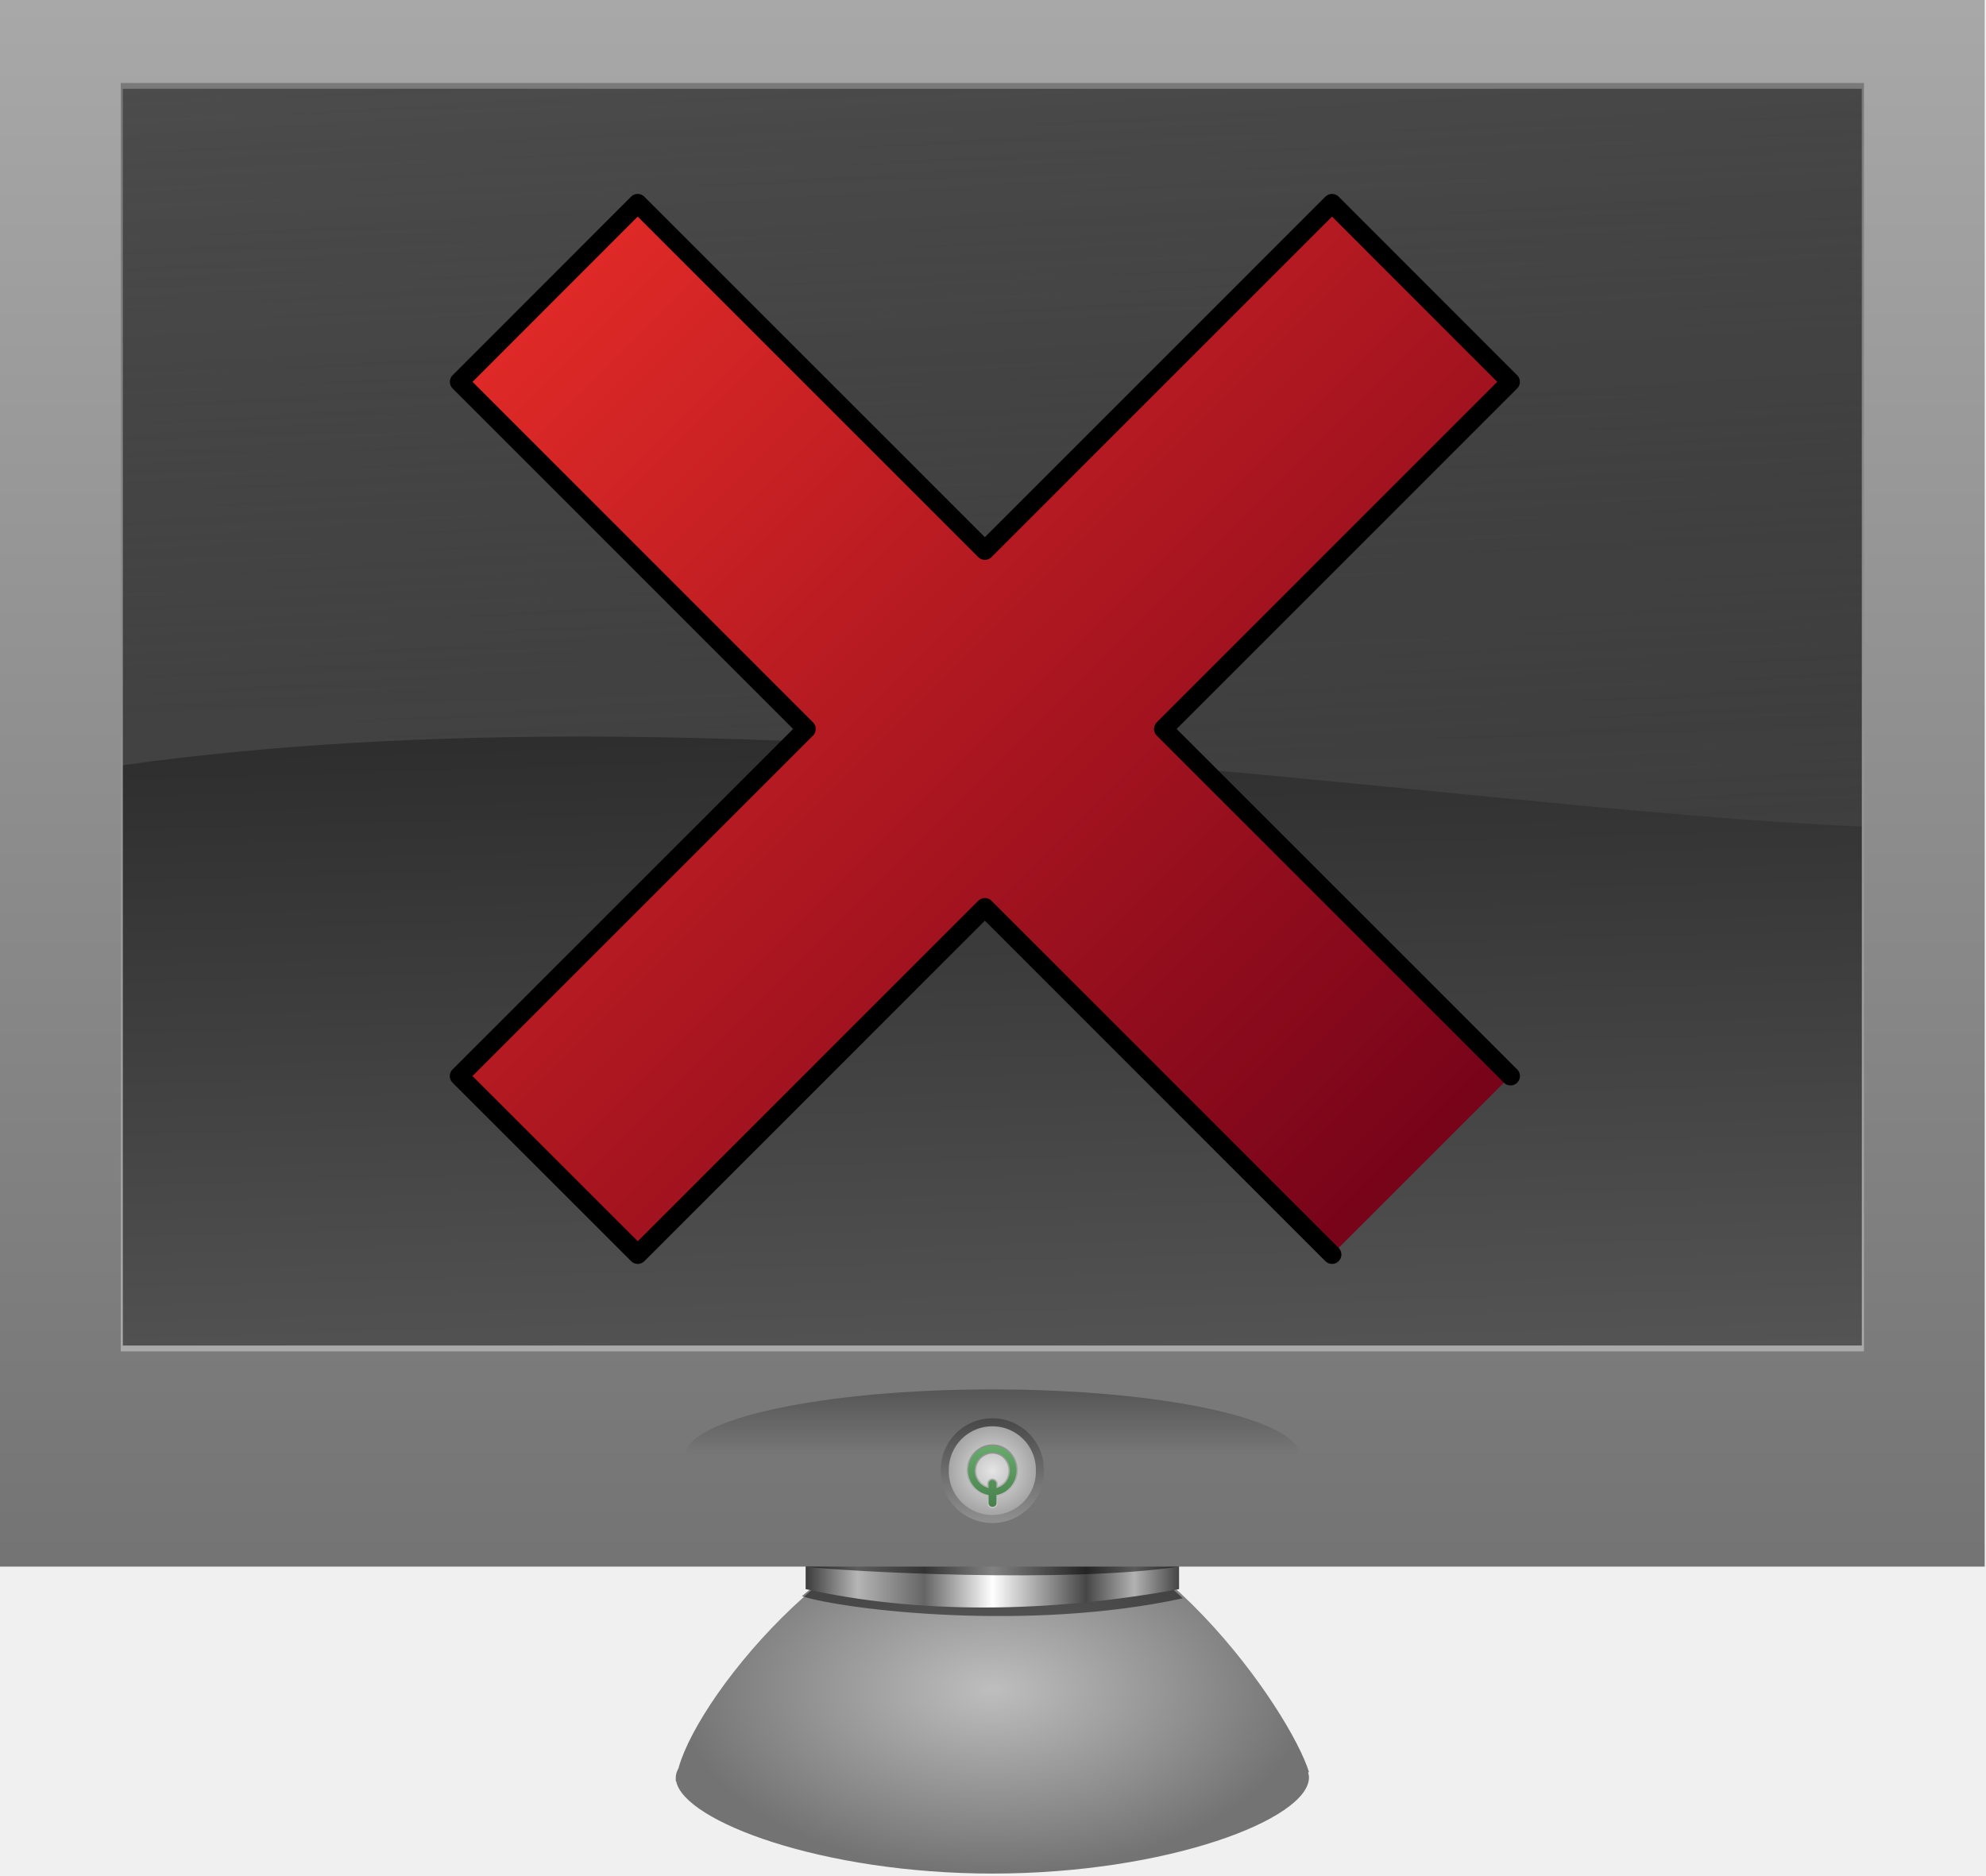
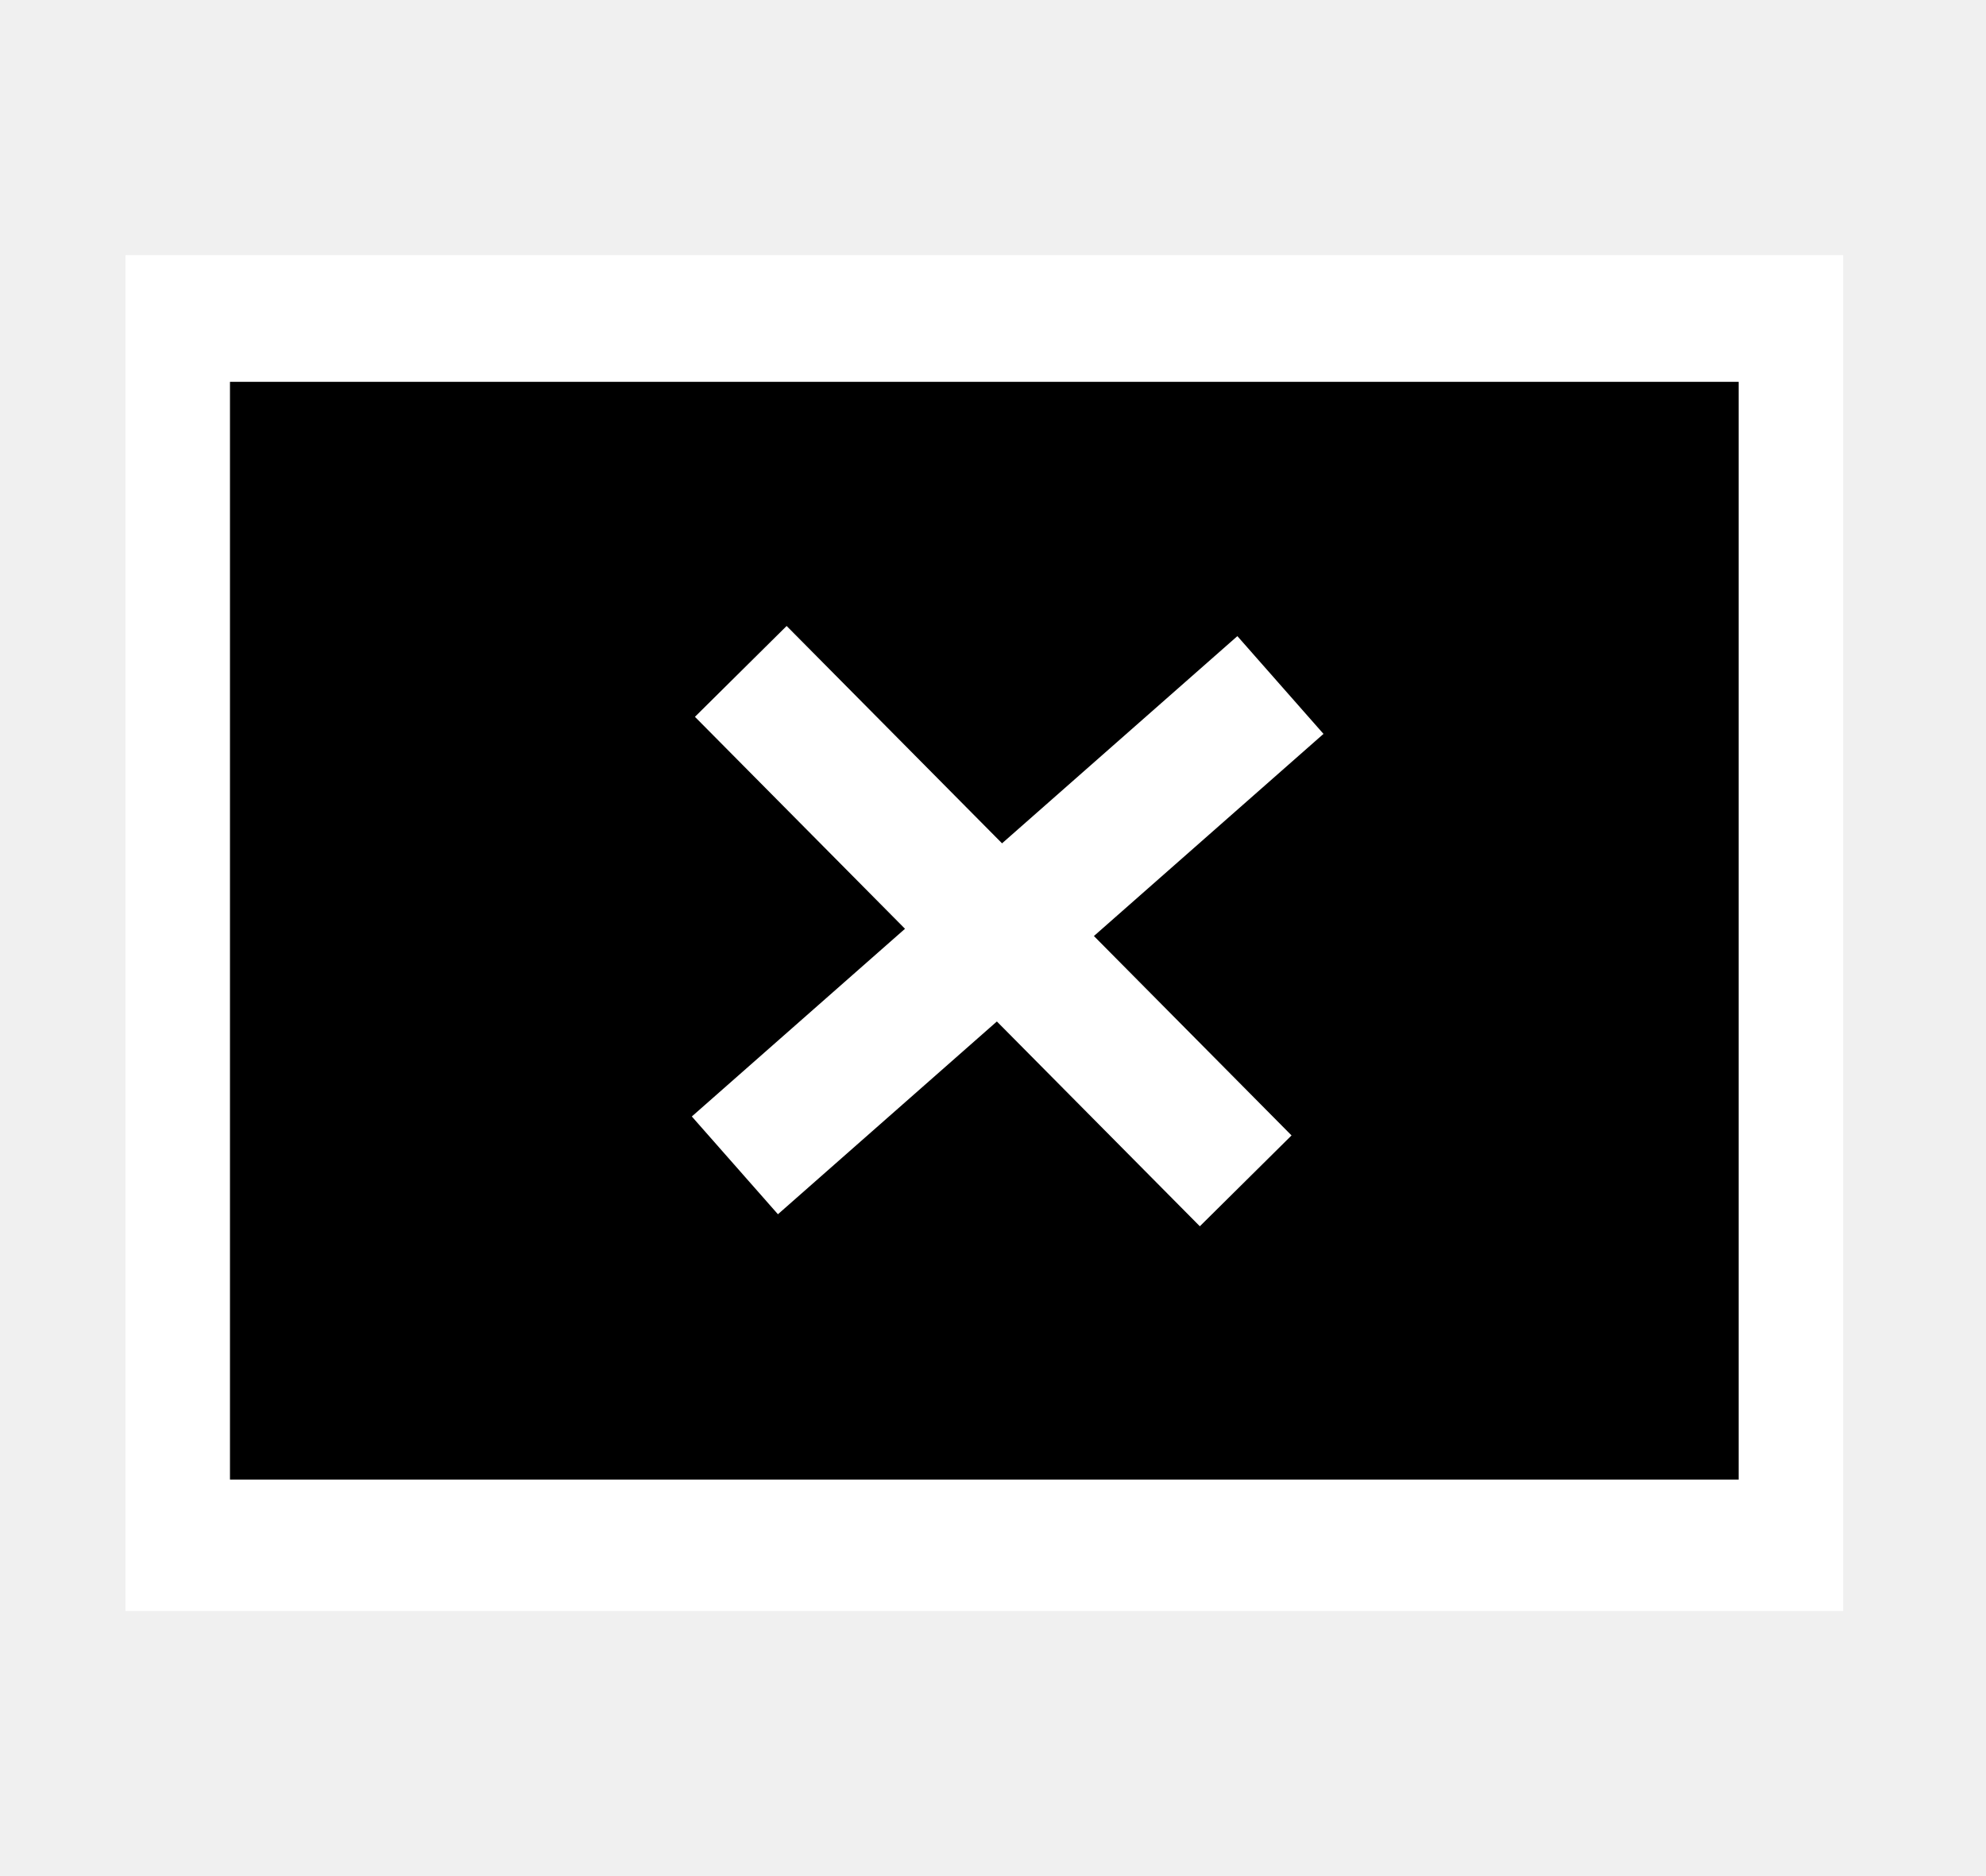
- <svg xmlns="http://www.w3.org/2000/svg" xmlns:xlink="http://www.w3.org/1999/xlink" width="362" height="342" bbheight="341.574" bbwidth="361.766">
-   <defs>
+ <svg xmlns="http://www.w3.org/2000/svg" xmlns:xlink="http://www.w3.org/1999/xlink" width="362" height="342" bbheight="341.574" bbwidth="361.766" id="svg2" version="1.1">
+   <defs id="defs4">
    <linearGradient id="linearGradient3541">
      <stop stop-color="#ffffff" id="stop3543" offset="0" />
      <stop stop-color="#ffffff" stop-opacity="0" id="stop3545" offset="1" />
    </linearGradient>
    <linearGradient id="linearGradient3481">
      <stop stop-color="#cbcbcb" id="stop3483" offset="0" />
      <stop stop-color="#838383" id="stop3485" offset="1" />
    </linearGradient>
    <linearGradient id="linearGradient3465">
      <stop stop-color="#68ac6d" id="stop3467" offset="0" />
      <stop stop-color="#437a47" id="stop3469" offset="1" />
    </linearGradient>
    <linearGradient id="linearGradient3433">
      <stop stop-color="#9e9e9e" id="stop3435" offset="0" />
      <stop stop-color="#1b1b1b" id="stop3437" offset="1" />
    </linearGradient>
    <linearGradient id="linearGradient3401">
      <stop stop-color="#e4e4e4" id="stop3403" offset="0" />
      <stop stop-color="#a0a0a0" id="stop3405" offset="1" />
    </linearGradient>
    <linearGradient id="linearGradient3383">
      <stop stop-color="#000000" id="stop3385" offset="0" />
      <stop stop-color="#000000" stop-opacity="0" id="stop3387" offset="1" />
    </linearGradient>
    <linearGradient id="linearGradient3347">
      <stop stop-color="#3a3a3a" id="stop3349" offset="0" />
      <stop stop-color="#b5b5b5" offset="0.139" id="stop3357" />
      <stop stop-color="#656565" id="stop3359" offset="0.319" />
      <stop stop-color="#ffffff" offset="0.5" id="stop3355" />
      <stop stop-color="#464646" id="stop3361" offset="0.75" />
      <stop stop-color="#b2b2b2" offset="0.879" id="stop3363" />
      <stop stop-color="#434343" id="stop3351" offset="1" />
    </linearGradient>
    <linearGradient id="linearGradient3336">
      <stop stop-color="#bebebe" id="stop3338" offset="0" />
      <stop stop-color="#737373" id="stop3340" offset="1" />
    </linearGradient>
    <linearGradient id="linearGradient3317">
      <stop stop-color="#b4b4b4" id="stop3319" offset="0" />
      <stop stop-color="#686868" id="stop3321" offset="1" />
    </linearGradient>
    <linearGradient id="linearGradient3305">
      <stop stop-color="#000000" id="stop3307" offset="0" />
      <stop stop-color="#585858" id="stop3309" offset="1" />
    </linearGradient>
-     <linearGradient y2="1.277" x2="0.67" y1="-0.684" x1="0.374" id="linearGradient2801" xlink:href="#linearGradient3541" />
-     <linearGradient y2="1.071" x2="0.451" y1="-0.101" x1="0.402" id="linearGradient2808" xlink:href="#linearGradient3305" />
-     <linearGradient y2="-0.37" x2="0.368" y1="1.21" x1="0.387" id="linearGradient2811" xlink:href="#linearGradient3317" />
-     <linearGradient y2="1.218" x2="0.381" y1="-0.224" x1="0.381" id="linearGradient2814" xlink:href="#linearGradient3317" />
-     <radialGradient gradientTransform="matrix(1, 0, 0, 1, 2.67973, -1.18652)" r="3.56" fy="214.385" fx="371.231" cy="214.385" cx="371.231" gradientUnits="userSpaceOnUse" id="radialGradient2844" xlink:href="#linearGradient3401" />
-     <linearGradient y2="-0.705" x2="0.5" y1="1.248" x1="0.5" id="linearGradient2846" xlink:href="#linearGradient3433" />
-     <linearGradient y2="1.11" x2="0.5" y1="-0.019" x1="0.5" id="linearGradient2848" xlink:href="#linearGradient3465" />
-     <linearGradient y2="-0.16" x2="0.5" y1="1.116" x1="0.555" id="linearGradient2850" xlink:href="#linearGradient3481" />
-     <linearGradient y2="0.501" x2="0.484" y1="-0.336" x1="0.484" id="linearGradient2852" xlink:href="#linearGradient3383" />
+     <linearGradient y2="938.226" x2="222.561" y1="737.17" x1="192.25" id="linearGradient2801" xlink:href="#linearGradient3541" gradientTransform="scale(1.535102,0.6514226)" gradientUnits="userSpaceOnUse" />
+     <linearGradient y2="761.91" x2="261.195" y1="604.989" x1="254.651" id="linearGradient2808" xlink:href="#linearGradient3305" gradientTransform="scale(1.176205,0.8501918)" gradientUnits="userSpaceOnUse" />
+     <linearGradient y2="566.103" x2="250.853" y1="778.667" x1="253.382" id="linearGradient2811" xlink:href="#linearGradient3317" gradientTransform="scale(1.172213,0.8530873)" gradientUnits="userSpaceOnUse" />
+     <linearGradient y2="777.161" x2="260.815" y1="547.118" x1="260.815" id="linearGradient2814" xlink:href="#linearGradient3317" gradientTransform="scale(1.125449,0.8885341)" gradientUnits="userSpaceOnUse" />
+     <radialGradient gradientTransform="translate(2.67973,-1.18652)" r="3.56" fy="214.385" fx="371.231" cy="214.385" cx="371.231" gradientUnits="userSpaceOnUse" id="radialGradient2844" xlink:href="#linearGradient3401" />
+     <linearGradient y2="203.352" x2="374.825" y1="218.468" x1="374.825" id="linearGradient2846" xlink:href="#linearGradient3433" gradientTransform="scale(0.9975648,1.002441)" gradientUnits="userSpaceOnUse" />
+     <linearGradient y2="193.761" x2="417.883" y1="188.911" x1="417.883" id="linearGradient2848" xlink:href="#linearGradient3465" gradientTransform="scale(0.8947657,1.117611)" gradientUnits="userSpaceOnUse" />
+     <linearGradient y2="188.303" x2="417.883" y1="193.785" x1="418.12" id="linearGradient2850" xlink:href="#linearGradient3481" gradientTransform="scale(0.8947657,1.117611)" gradientUnits="userSpaceOnUse" />
+     <linearGradient y2="456.225" x2="173.618" y1="438.335" x1="173.618" id="linearGradient2852" xlink:href="#linearGradient3383" gradientTransform="scale(2.151015,0.4648969)" gradientUnits="userSpaceOnUse" />
    <radialGradient r="23.689" fy="229.565" fx="371.499" cy="229.565" cx="371.499" gradientTransform="matrix(1,0,0,0.5818813,2.560631,95.98545)" gradientUnits="userSpaceOnUse" id="radialGradient2854" xlink:href="#linearGradient3336" />
-     <linearGradient y2="0.5" x2="1" y1="0.5" x1="0" id="linearGradient2856" xlink:href="#linearGradient3347" />
-     <linearGradient id="imagebot_2" y2="1">
-       <stop offset="0" stop-color="#e92d28" />
-       <stop offset="1" stop-color="#6d0018" />
+     <linearGradient y2="593.694" x2="144.766" y1="593.694" x1="134.343" id="linearGradient2856" xlink:href="#linearGradient3347" gradientTransform="scale(2.680396,0.3730792)" gradientUnits="userSpaceOnUse" />
+     <linearGradient id="imagebot_2" y2="35.866" gradientTransform="scale(0.9999705,1.000029)" x1="7.89" y1="7.359" x2="36.397" gradientUnits="userSpaceOnUse">
+       <stop offset="0" stop-color="#e92d28" id="stop53" />
+       <stop offset="1" stop-color="#6d0018" id="stop55" />
    </linearGradient>
  </defs>
-   <g>
-     <g display="inline" transform="translate(-14.80224,-81.74659)" id="layer1" label="Layer 1" />
-     <g transform="translate(-77.033, -83.8641)" label="icons" id="layer2">
-       <g transform="matrix(2.01431,0,0,2.01431,-376.4216,-959.2747)" id="g2858">
-         <g id="g3489" transform="matrix(1.20947,0,0,1.20947,-137.4986,393.1141)">
-           <path fill="url(#radialGradient2854)" stroke-width="0.6" stroke-miterlimit="4" stroke-dashoffset="0" id="path3329" d="M374.404,215.781C363.715,215.83 352.268,229.551 350.592,235.406C350.589,235.417 350.595,235.427 350.592,235.438C350.46,235.679 350.373,235.906 350.373,236.156C350.373,236.205 350.368,236.264 350.373,236.312C350.369,236.352 350.376,236.399 350.373,236.438C350.375,236.439 350.402,236.436 350.404,236.438C350.979,239.438 361.353,243.349 374.061,243.349C387.136,243.349 397.748,239.279 397.748,236.156C397.748,236.026 397.722,235.909 397.686,235.781C397.705,235.774 397.729,235.758 397.748,235.75C396.351,231.21 385.806,215.729 374.404,215.781z" />
-           <path opacity="0.49" fill="#000000" fill-rule="evenodd" stroke-width="1px" id="path3367" d="M387.341,221.875L382.841,222.219L363.716,222.344L360.528,222C360.291,222.202 360.041,222.387 359.81,222.594C363.02,223.607 376.689,225.277 388.31,222.75C387.996,222.449 387.665,222.164 387.341,221.875z" />
-           <path fill="url(#linearGradient2856)" stroke-width="0.6" stroke-miterlimit="4" stroke-dashoffset="0" id="rect3344" d="M360.091,219.55L388.028,219.55L388.028,222.065C378.196,223.862 368.535,223.931 360.091,222.065L360.091,219.55z" />
-           <path opacity="0.49" fill="#000000" fill-rule="evenodd" stroke-width="1px" id="path3365" d="M360.091,219.562L360.091,220.375C363.02,220.758 379.778,221.64 388.028,220.375L388.028,219.562L360.091,219.562z" />
-         </g>
-         <rect fill="url(#linearGradient2814)" stroke-width="0.6" stroke-miterlimit="4" stroke-dashoffset="0" y="517.864" x="225.117" height="141.791" width="179.597" id="rect3313" />
-         <rect fill="url(#linearGradient2811)" stroke-width="0.6" stroke-miterlimit="4" stroke-dashoffset="0" y="525.373" x="236.042" height="114.8" width="157.745" id="rect3325" />
-         <rect fill="url(#linearGradient2808)" stroke-width="0.6" stroke-miterlimit="4" stroke-dashoffset="0" id="rect3303" width="157.361" height="113.745" x="236.234" y="525.9" />
-         <path opacity="0.49" fill="url(#linearGradient2852)" stroke-width="0.6" stroke-miterlimit="4" stroke-dashoffset="0" id="path3381" d="M397.187,212.086A22.989,4.969 0 1 1 351.209,212.086A22.989,4.969 0 1 1 397.187,212.086z" transform="matrix(1.20947,0,0,1.20947,-137.6658,393.1141)" />
-         <g id="g3517" transform="matrix(1.20947,0,0,1.20947,-137.3193,393.1141)">
-           <path fill="url(#radialGradient2844)" stroke="url(#linearGradient2846)" stroke-width="0.6" stroke-miterlimit="4" stroke-dashoffset="0" d="M377.471,213.198 A3.56,3.56 0 1,1 370.352,213.198 A3.56,3.56 0 1,1 377.471,213.198 z" id="path3391" />
-           <path fill="url(#linearGradient2848)" stroke="url(#linearGradient2850)" stroke-width="0.1" stroke-miterlimit="4" stroke-dashoffset="0" id="path3443" d="M373.922,211.281C372.889,211.281 372.047,212.141 372.047,213.188C372.047,214.114 372.71,214.896 373.579,215.062L373.579,215.594C373.568,215.723 373.624,215.838 373.735,215.906C373.846,215.974 373.999,215.974 374.11,215.906C374.221,215.838 374.277,215.723 374.266,215.594L374.266,215.062C375.129,214.896 375.766,214.114 375.766,213.188C375.766,212.141 374.955,211.281 373.922,211.281zM373.922,211.875C374.622,211.875 375.172,212.458 375.172,213.188C375.172,213.791 374.792,214.282 374.266,214.438L374.266,214.219C374.28,214.093 374.214,213.978 374.11,213.906C374.005,213.834 373.879,213.817 373.766,213.875C373.638,213.94 373.564,214.076 373.579,214.219L373.579,214.438C373.045,214.282 372.641,213.791 372.641,213.188C372.641,212.458 373.222,211.875 373.922,211.875z" />
-         </g>
-         <path opacity="0.404" fill="url(#linearGradient2801)" fill-rule="evenodd" stroke-width="1px" d="M236.228,525.891L236.228,587.121C291.114,579.461 355.521,591.074 393.61,592.677L393.61,525.891L236.228,525.891z" id="path3539" />
-       </g>
-     </g>
-     <path transform="translate(-2, 2) matrix(6.84267, 0, 0, 6.84267, 30, -17)" d="M36.146,30.862 L26.898,21.614 L36.145,12.366 L31.391,7.609 L22.143,16.858 L12.895,7.609 L8.142,12.366 L17.388,21.614 L8.14,30.862 L12.897,35.617 L22.143,26.369 L31.39,35.617" id="imagebot_1" stroke-linecap="round" stroke-linejoin="round" stroke-width="0.5" stroke="#000000" fill="url(#imagebot_2)" />
-   </g>
+   <g style="display:inline" label="Layer 1" id="layer1" transform="translate(-14.80224,-81.74659)" display="inline" />
+   <rect style="fill:#ffffff;stroke-width:0.6;stroke-miterlimit:4;stroke-dashoffset:0" id="rect3313" width="313.091" height="247.183" x="22.871" y="46.521" stroke-miterlimit="4" />
+   <rect style="fill:#000000;stroke-width:0.6;stroke-miterlimit:4;stroke-dashoffset:0" id="rect3325" width="274.997" height="200.131" x="41.919" y="69.611" stroke-miterlimit="4" />
+   <path style="fill:#ffffff;stroke:#ffffff;stroke-width:23.75;stroke-linecap:butt;stroke-linejoin:miter;stroke-miterlimit:4;stroke-opacity:1;stroke-dasharray:none" d="m 133.951,212.46 99.44,-87.574" id="path3160" />
+   <path style="fill:#ffffff;stroke:#ffffff;stroke-width:23.53;stroke-linecap:butt;stroke-linejoin:miter;stroke-miterlimit:4;stroke-opacity:1;stroke-dasharray:none" d="m 135.027,122.404 92.032,92.88" id="path3160-3" />
</svg>
